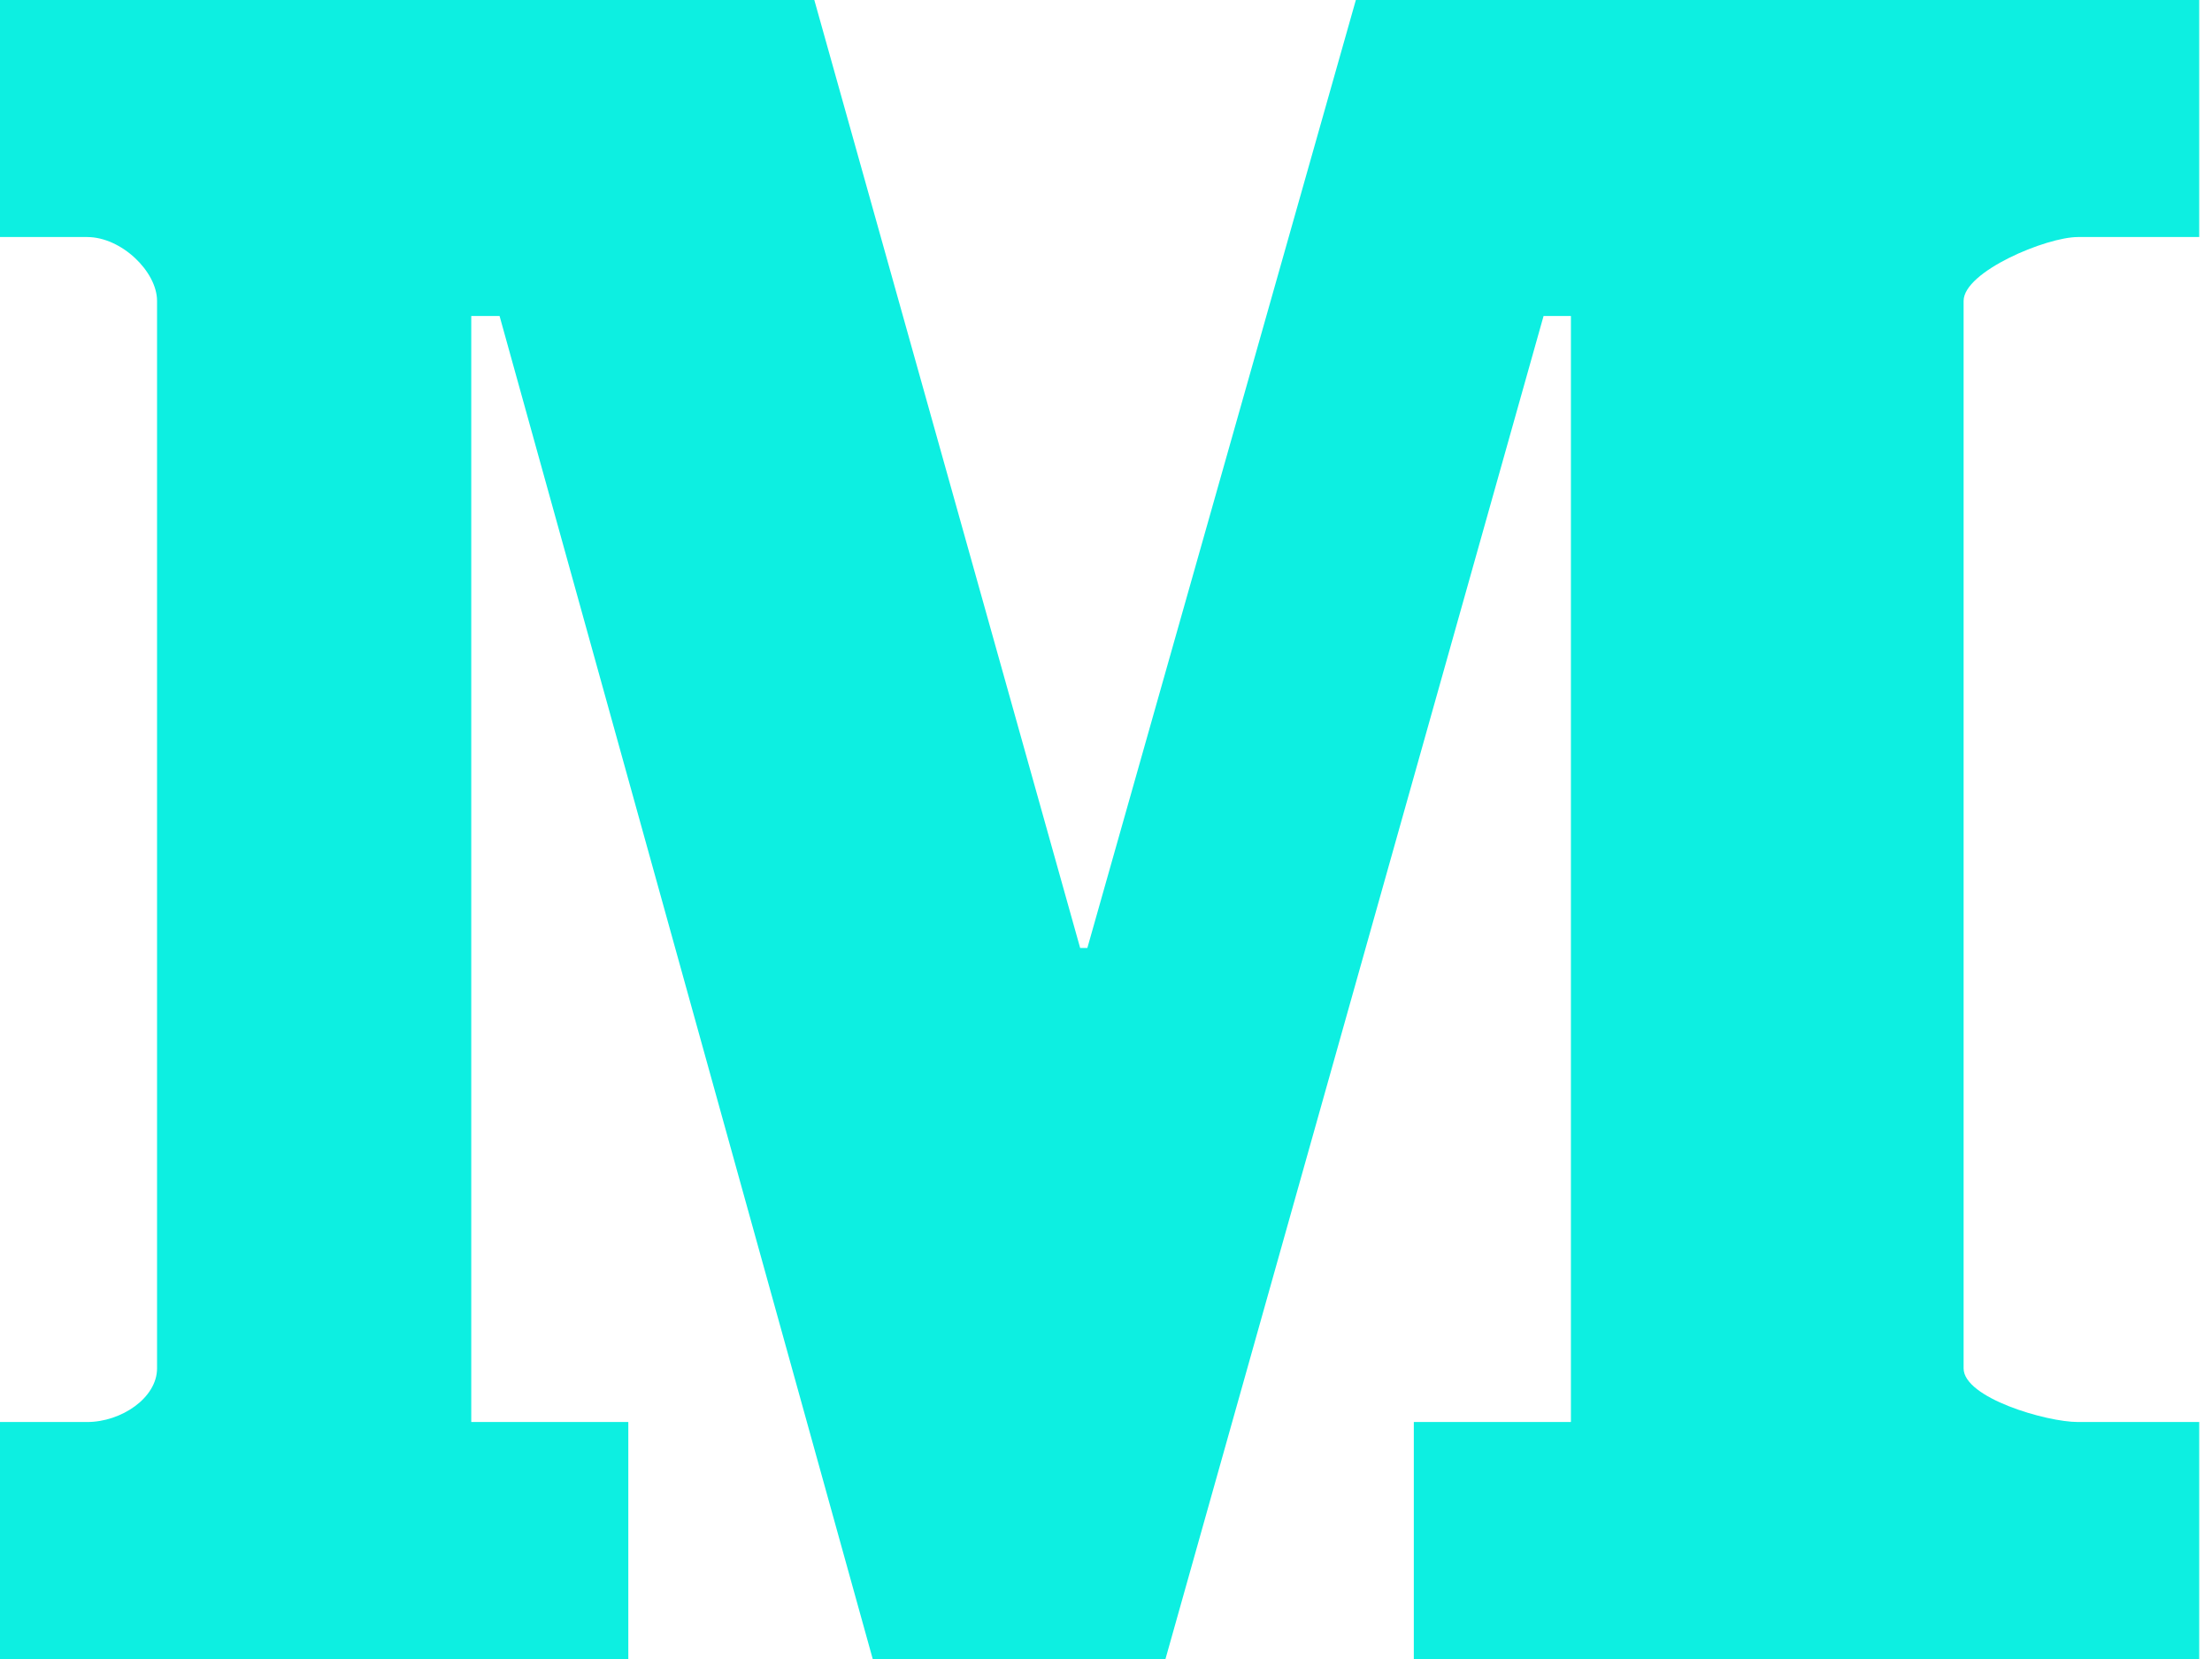
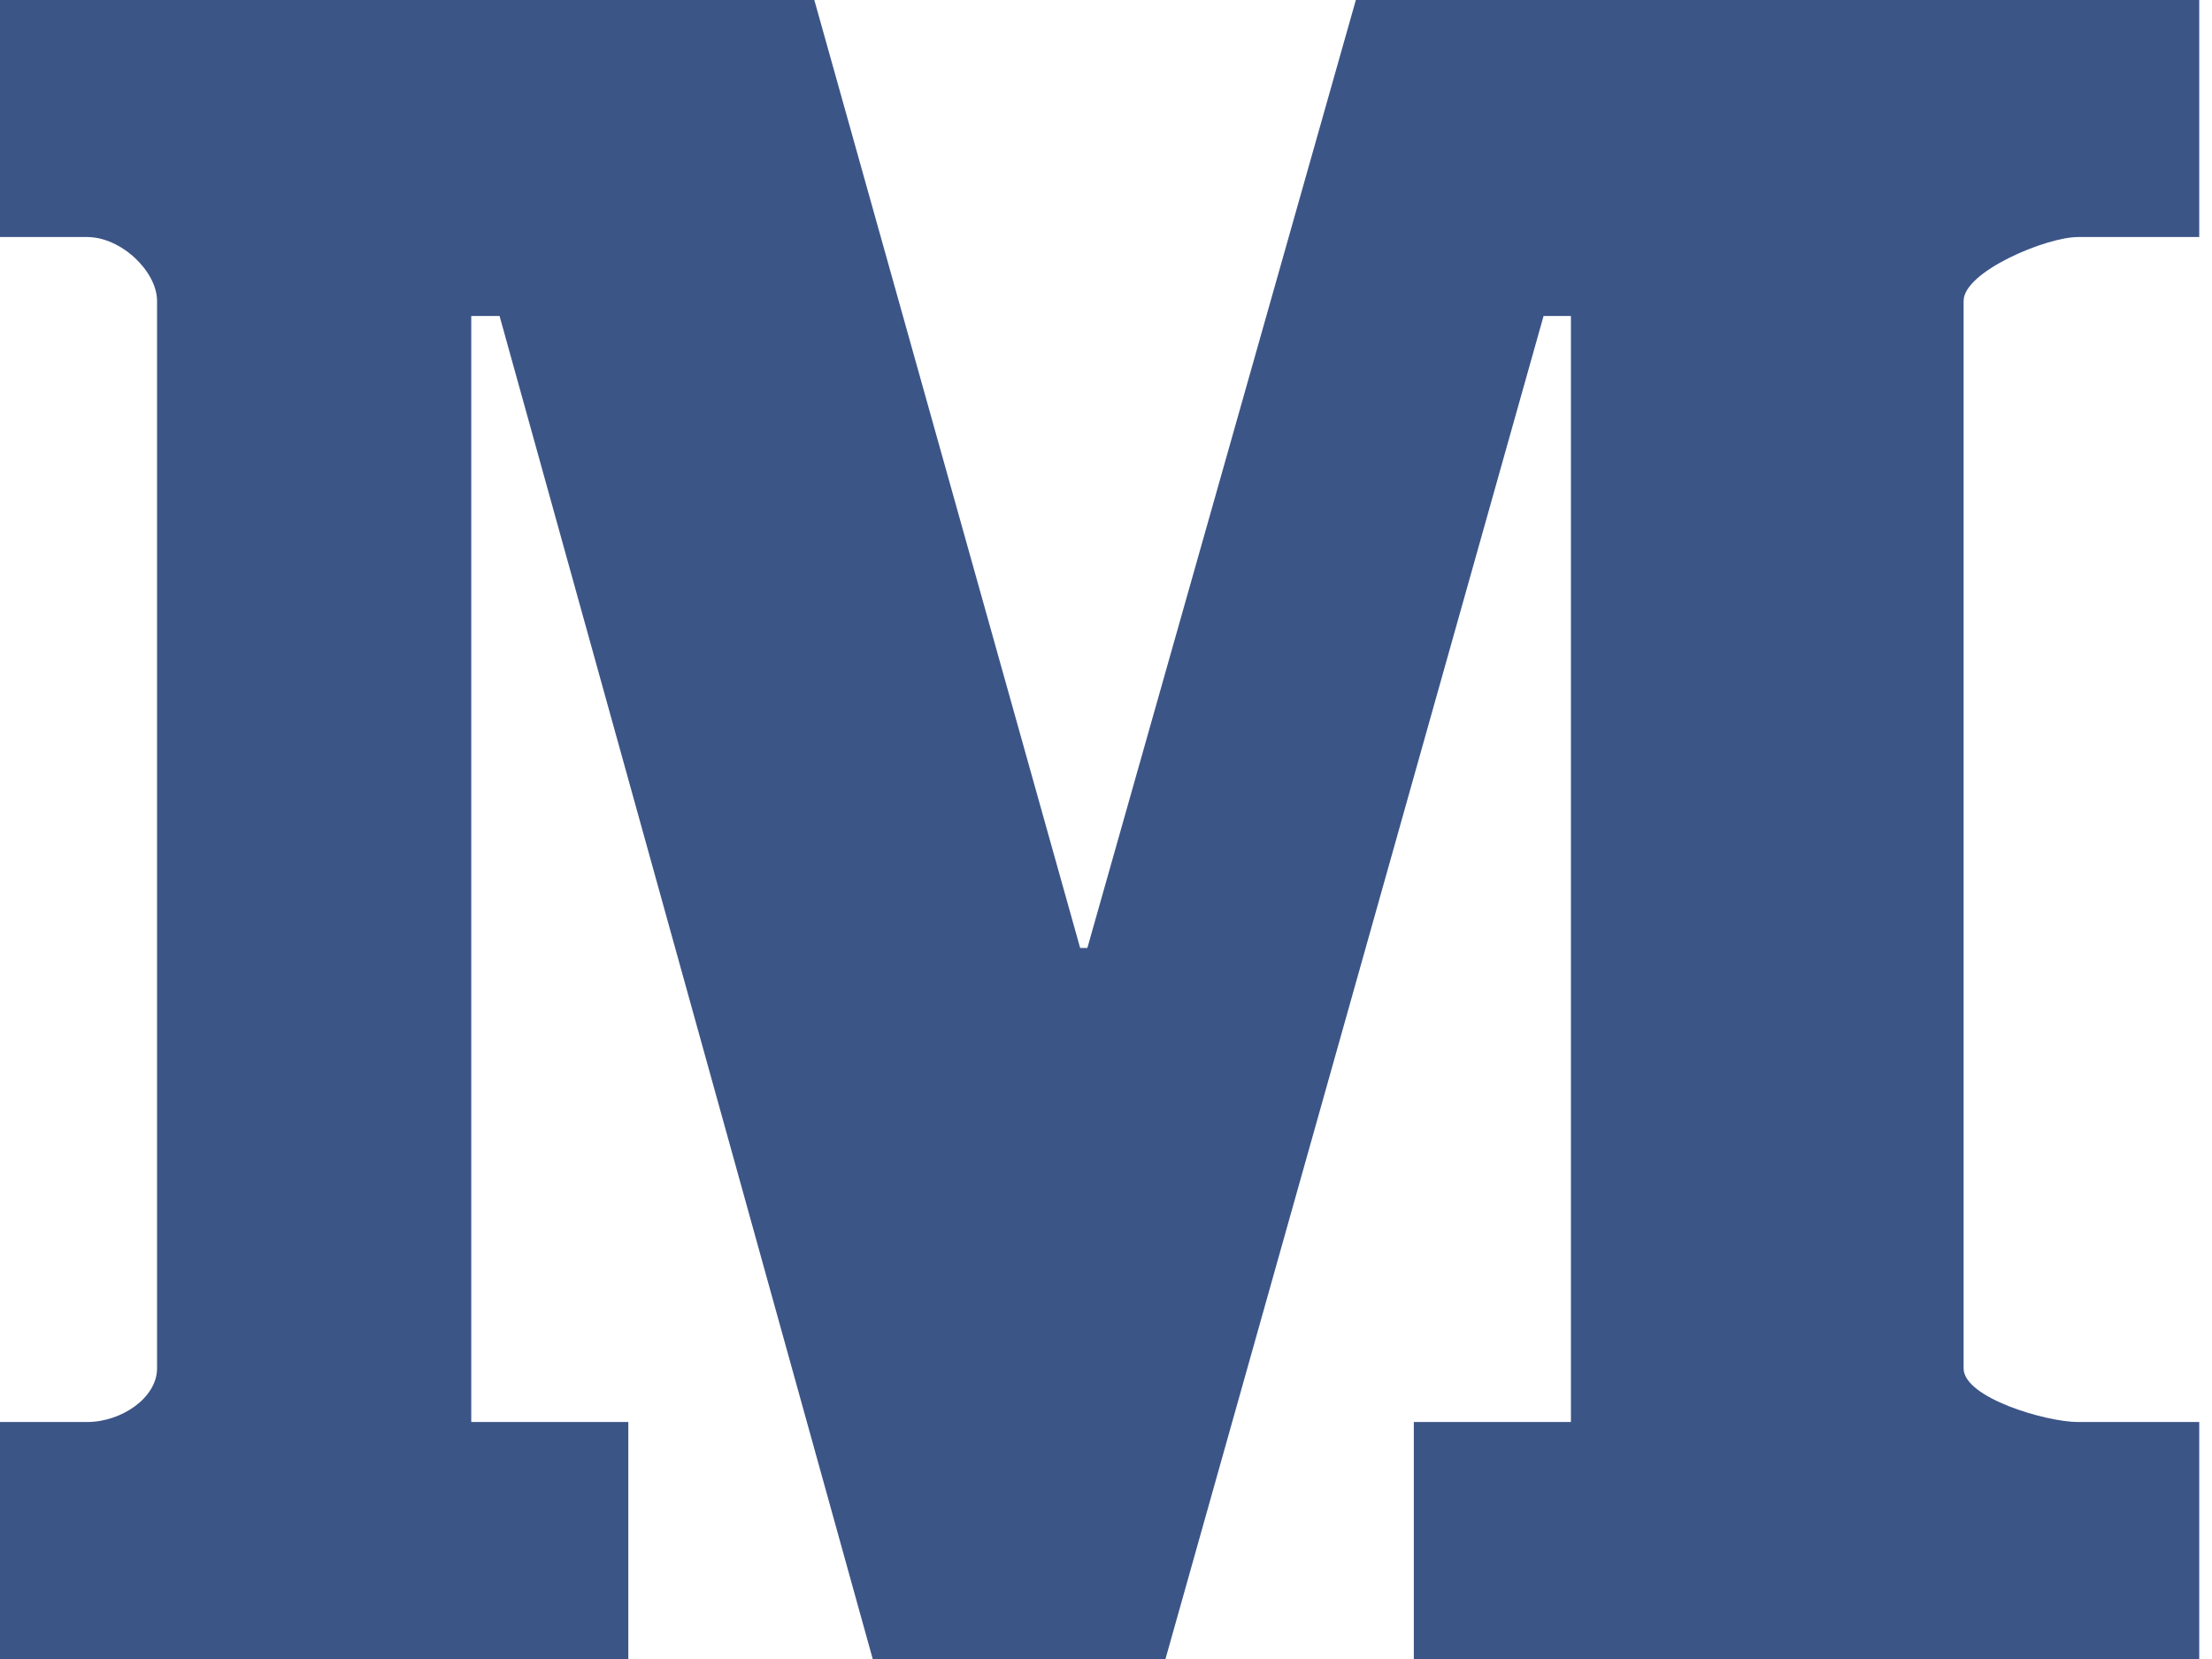
<svg xmlns="http://www.w3.org/2000/svg" width="44" height="33" viewBox="0 0 44 33" fill="none">
  <g id="medium_icon">
    <g id="Group">
-       <path id="Vector" d="M43.746 4.715H41.333C40.704 4.715 39.059 5.402 39.059 5.986V27.219C39.059 27.805 40.704 28.286 41.333 28.286H43.746V33H28.123V28.286H31.248V6.285H30.704L23.183 33H17.36L9.937 6.285H9.374V28.286H12.498V33H0V28.286H1.733C2.414 28.286 3.124 27.805 3.124 27.219V5.986C3.124 5.401 2.414 4.715 1.733 4.715H0V1.47099e-07H16.198L21.486 18.857H21.629L26.97 1.47099e-07H43.746V4.715Z" fill="#0DEFE1" />
+       <path id="Vector" d="M43.746 4.715H41.333C40.704 4.715 39.059 5.402 39.059 5.986V27.219C39.059 27.805 40.704 28.286 41.333 28.286H43.746V33H28.123V28.286H31.248V6.285H30.704L23.183 33H17.36L9.937 6.285H9.374V28.286H12.498V33H0V28.286H1.733C2.414 28.286 3.124 27.805 3.124 27.219V5.986C3.124 5.401 2.414 4.715 1.733 4.715H0V1.47099e-07H16.198L21.486 18.857H21.629L26.97 1.47099e-07H43.746V4.715Z" fill="#3C5587" />
    </g>
  </g>
</svg>
